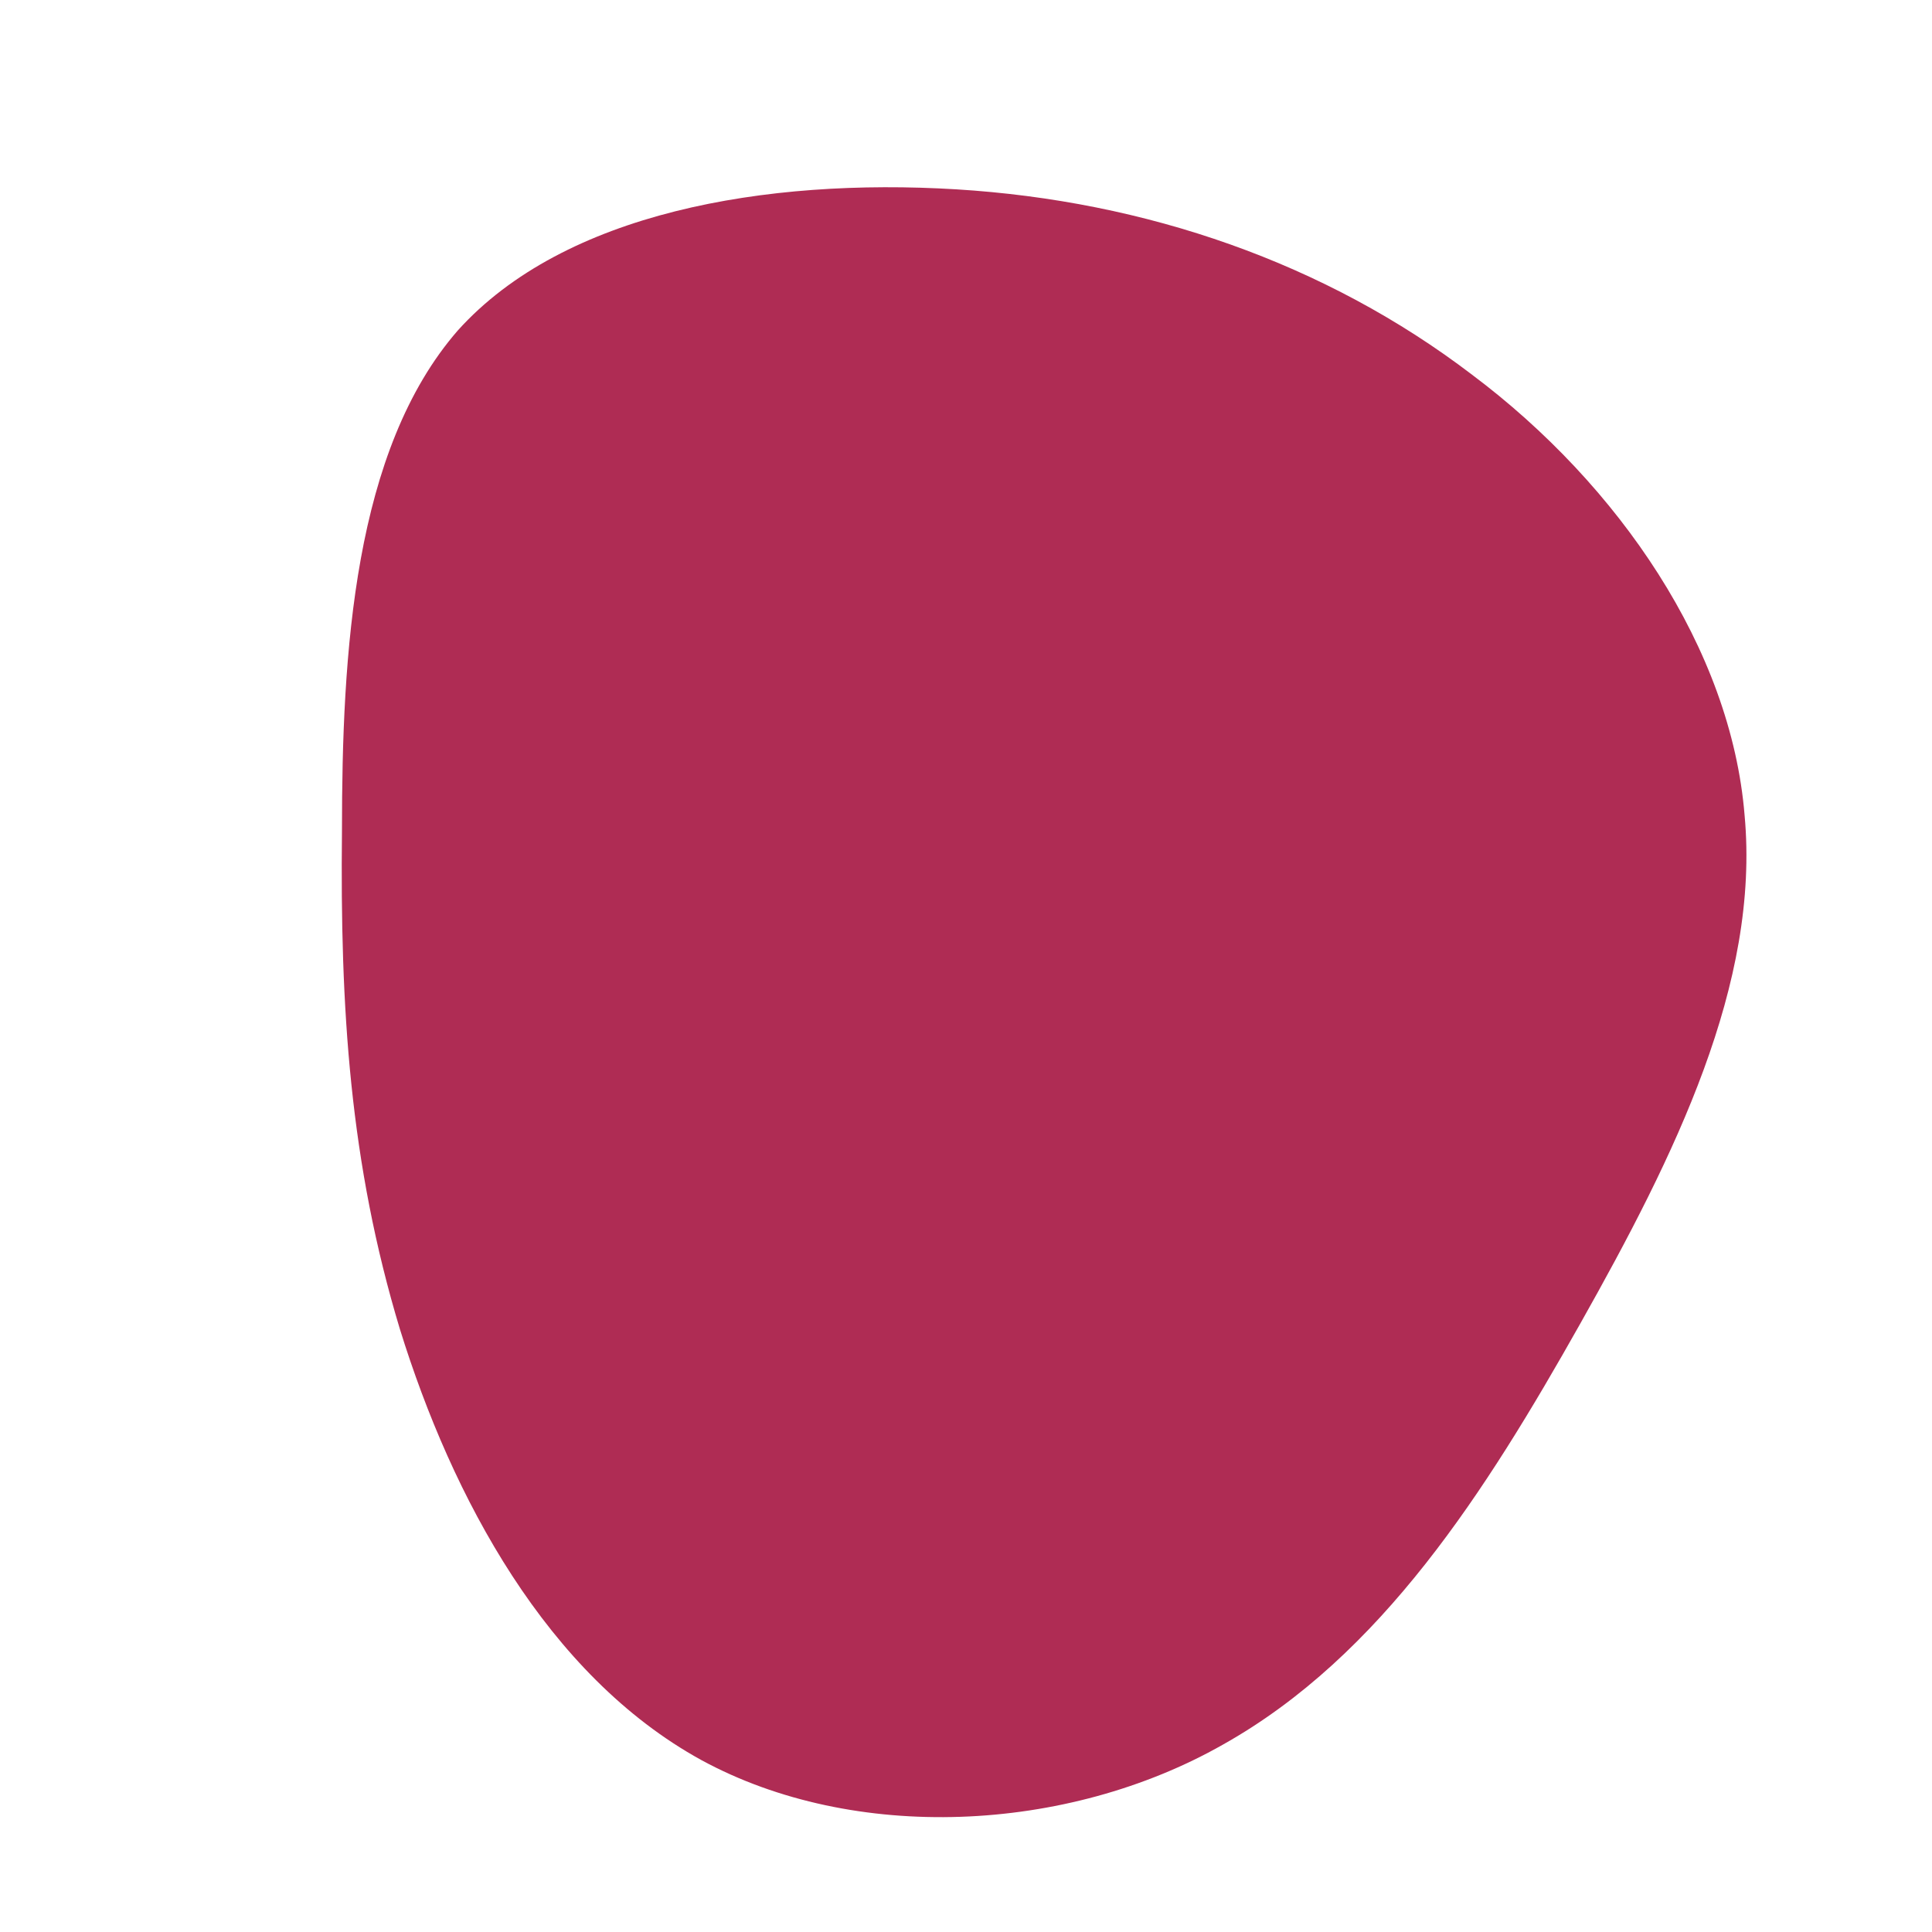
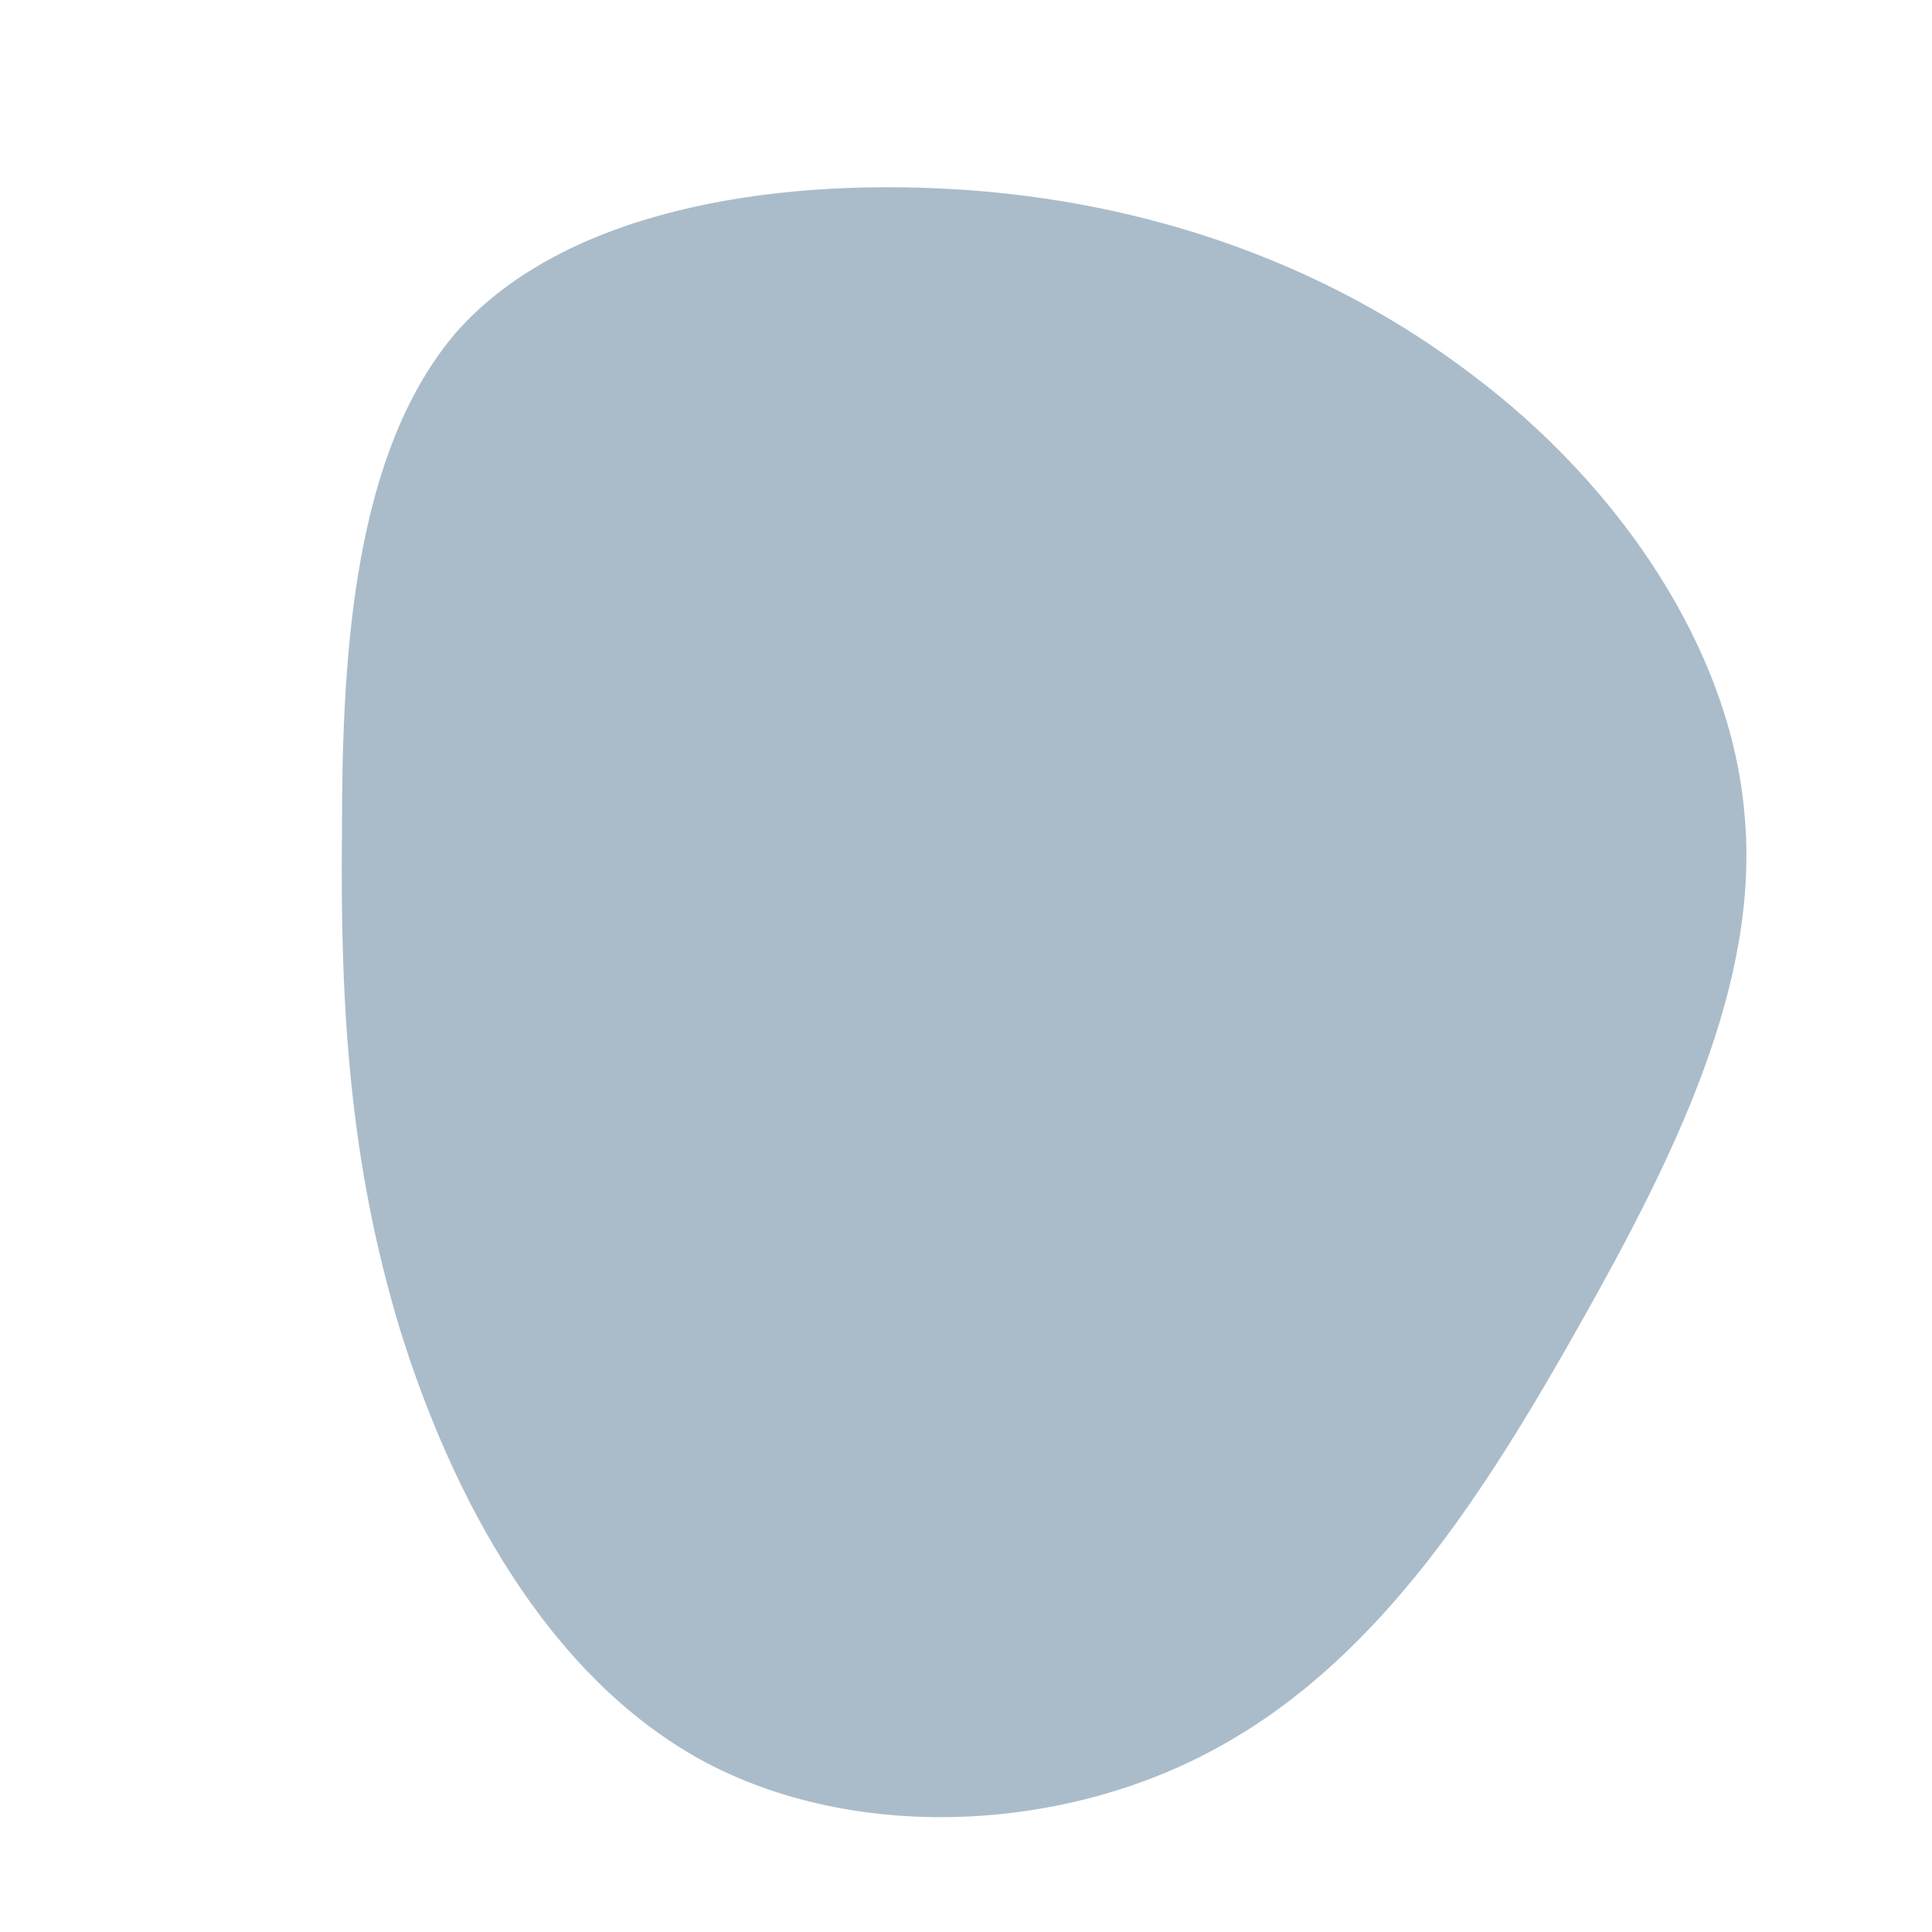
<svg xmlns="http://www.w3.org/2000/svg" id="sw-js-blob-svg" viewBox="0 0 100 100" version="1.1">
  <defs>
    <linearGradient id="sw-gradient" x1="0" x2="1" y1="1" y2="0">
-       <stop id="stop1" stop-color="rgba(175, 44, 84, 1)" offset="0%" />
-       <stop id="stop2" stop-color="rgba(175, 44, 84, 1)" offset="100%" />
+       <stop id="stop1" stop-color="rgba(170, 188, 202, 1)" offset="0%" />
+       <stop id="stop2" stop-color="rgba(170, 188, 202, 1)" offset="100%" />
    </linearGradient>
  </defs>
  <path fill="url(#sw-gradient)" d="M26.2,-30.6C33.8,-24.9,39.6,-16.4,40.3,-7.8C41.1,0.9,36.7,9.8,31.8,18.5C26.9,27.2,21.5,35.7,13.3,40.3C5.2,44.9,-5.8,45.4,-13.7,41.1C-21.7,36.7,-26.6,27.5,-29.3,18.8C-31.9,10.2,-32.4,2.2,-32.3,-7C-32.3,-16.2,-31.7,-26.7,-26.3,-32.9C-20.8,-39,-10.4,-40.8,-0.5,-40.2C9.3,-39.6,18.6,-36.4,26.2,-30.6Z" width="100%" height="100%" transform="translate(50 50)" style="transition: 0.3s;" stroke-width="0" />
</svg>
